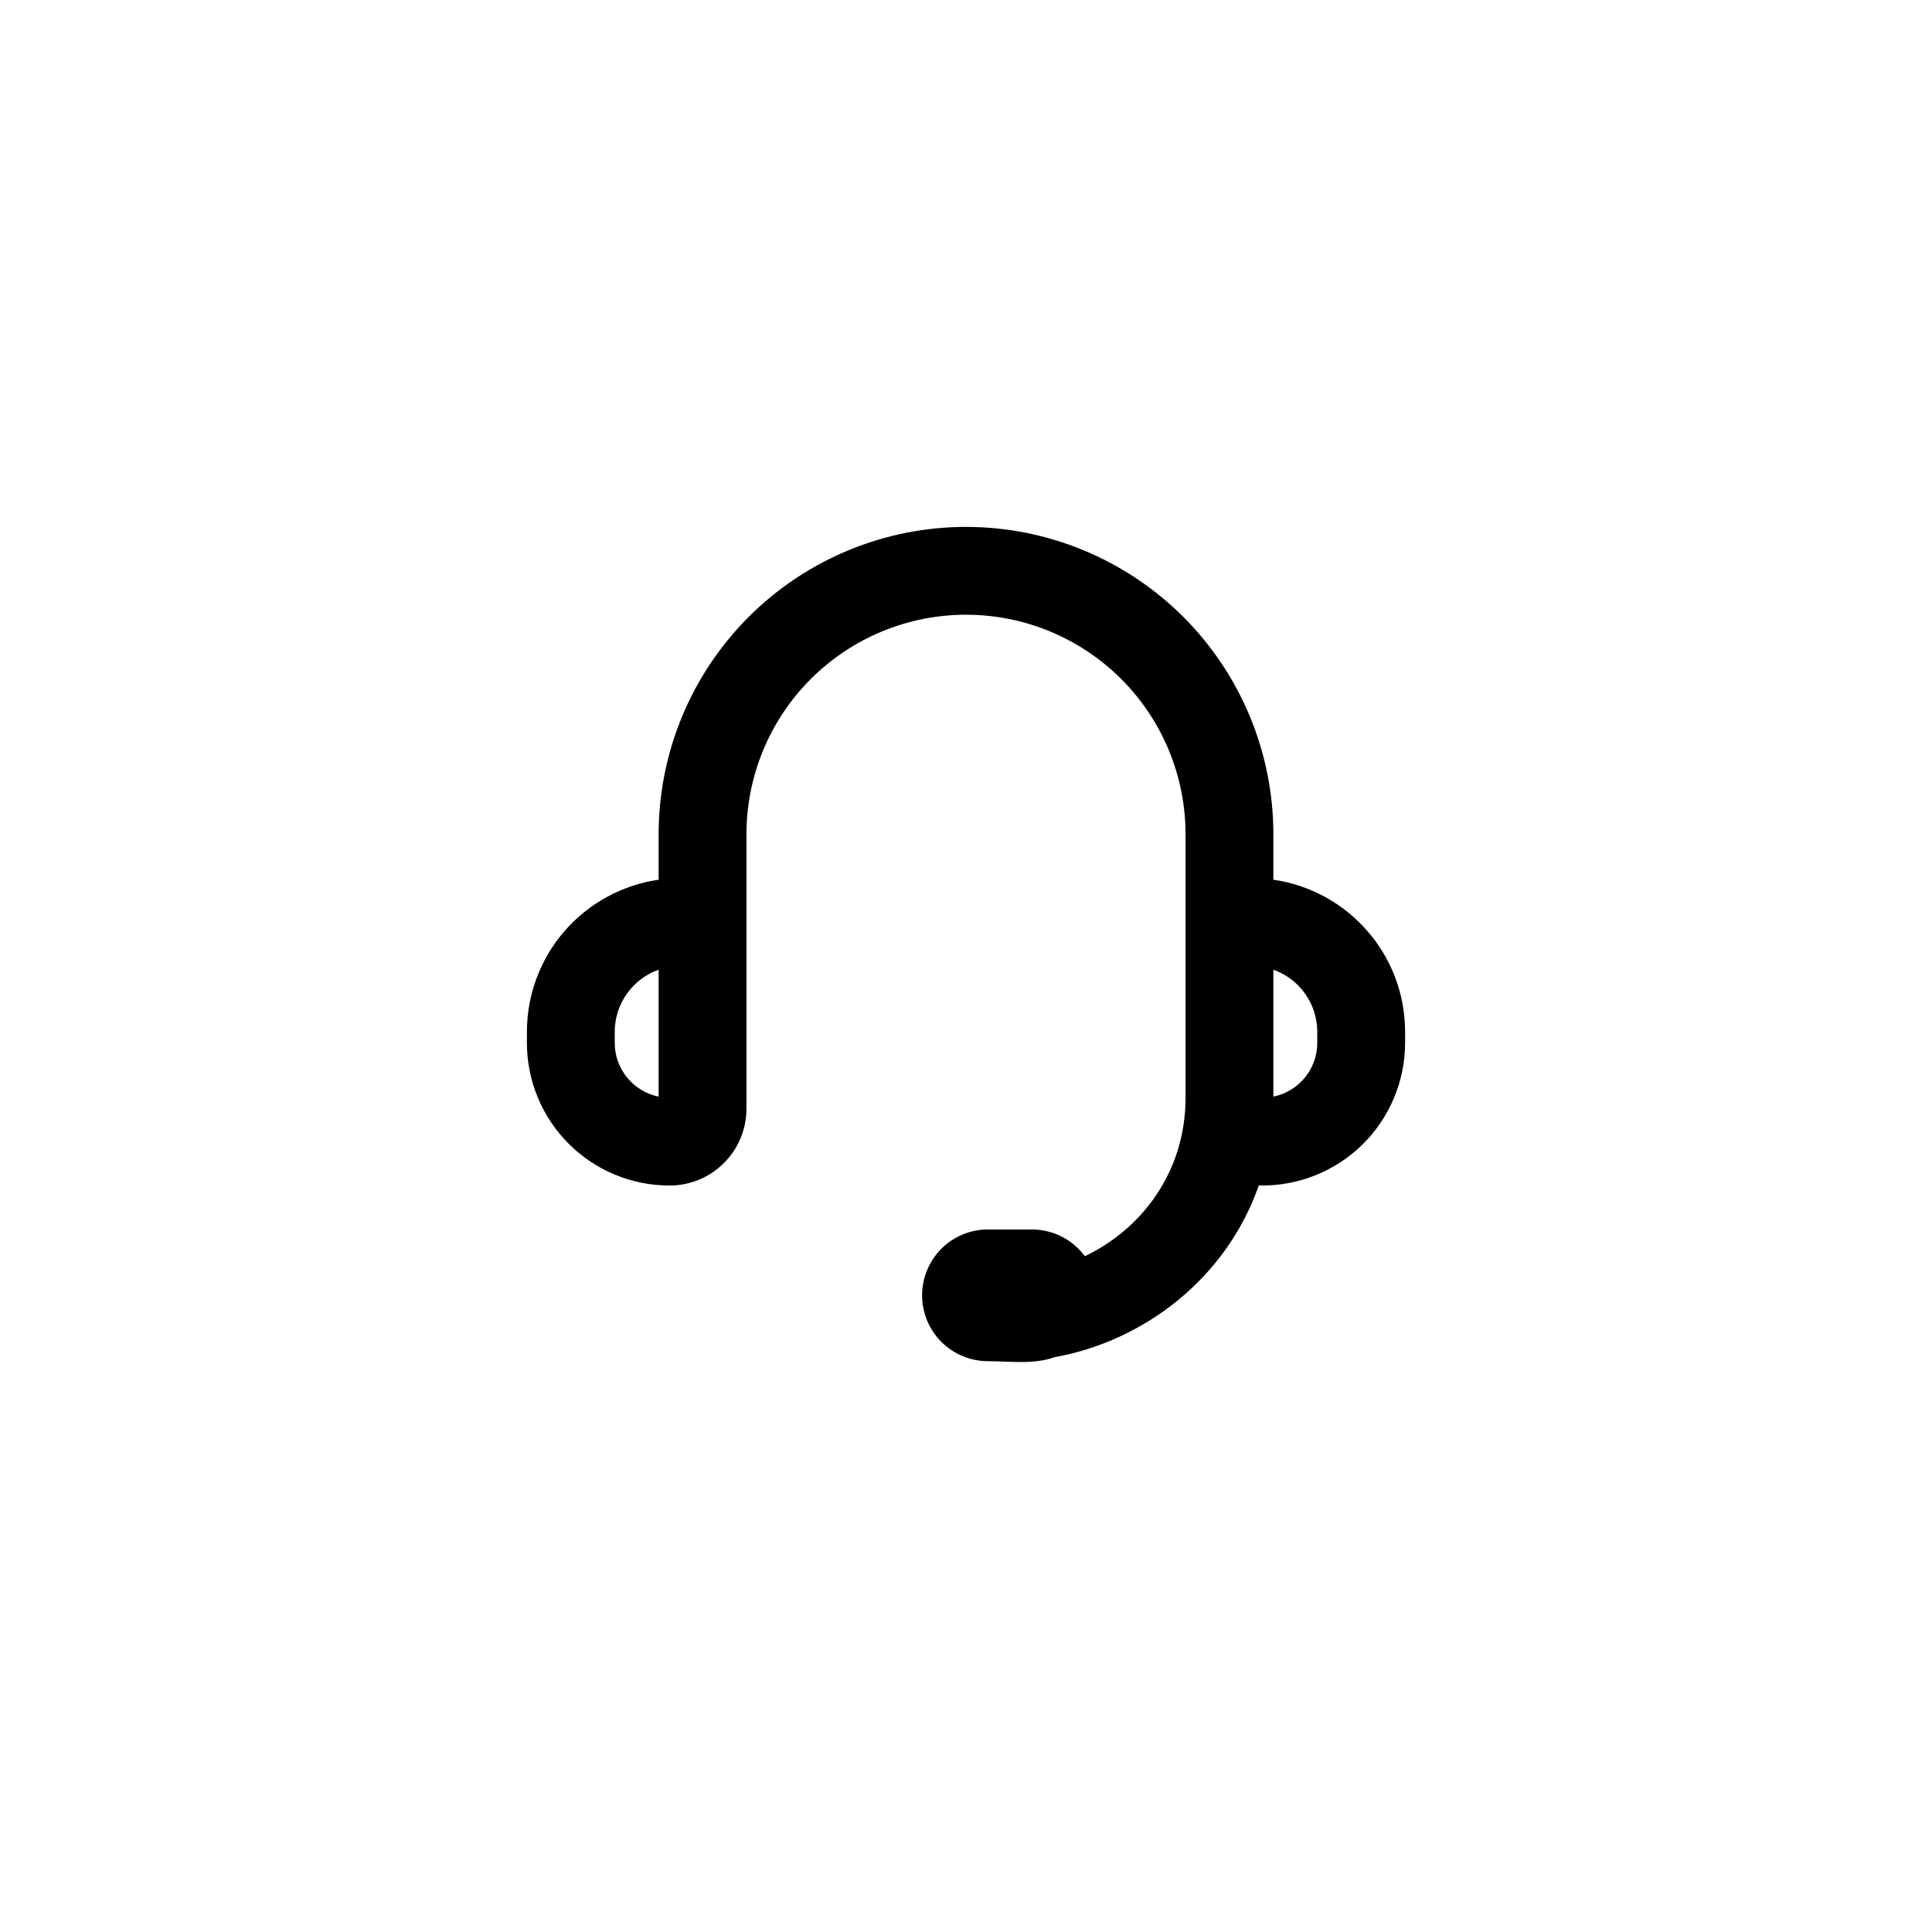
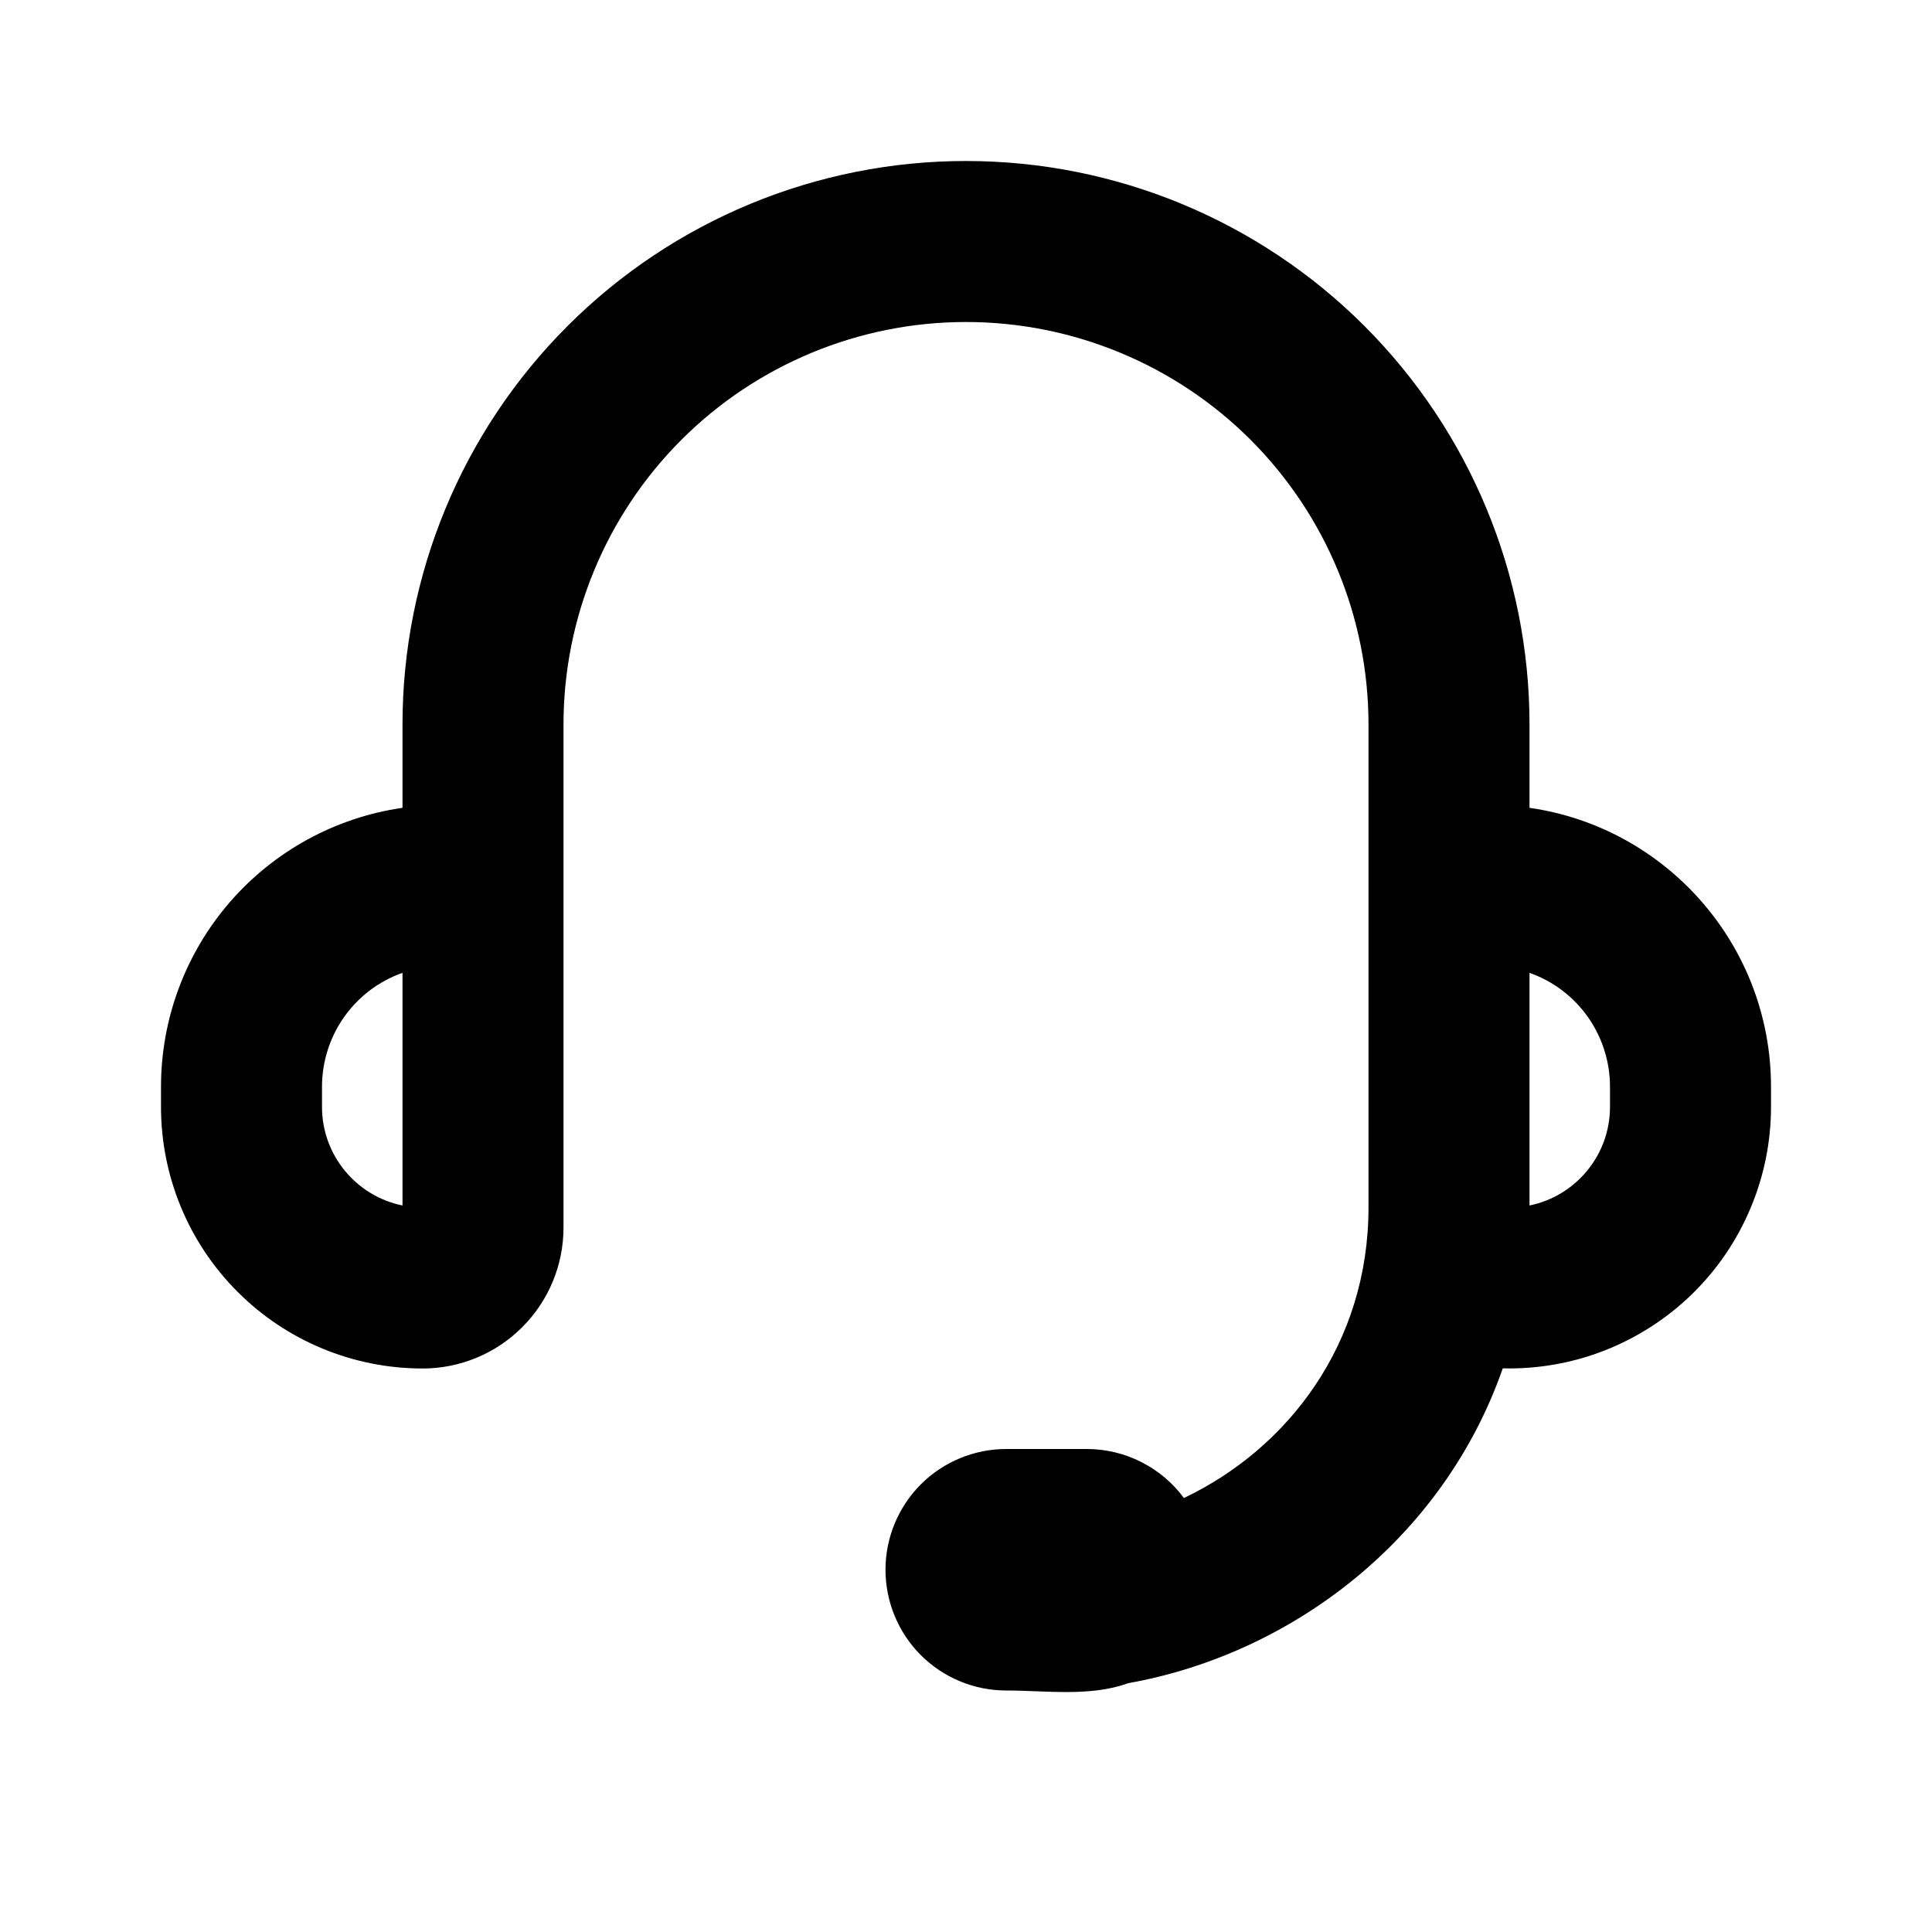
- <svg xmlns="http://www.w3.org/2000/svg" width="44" height="44" viewBox="0 0 44 44" fill="none">
-   <path fill-rule="evenodd" clip-rule="evenodd" d="M15 19C15 17.143 15.738 15.363 17.05 14.05C18.363 12.738 20.143 12 22 12C23.857 12 25.637 12.738 26.95 14.05C28.262 15.363 29 17.143 29 19V20.035C30.696 20.278 32 21.737 32 23.5V23.75C32 24.184 31.913 24.613 31.744 25.012C31.576 25.412 31.329 25.774 31.019 26.076C30.708 26.379 30.34 26.616 29.936 26.775C29.533 26.933 29.102 27.009 28.668 26.998C27.928 29.118 26.046 30.547 24.015 30.909C23.545 31.081 22.989 31 22.5 31C22.102 31 21.721 30.842 21.439 30.561C21.158 30.279 21 29.898 21 29.5C21 29.102 21.158 28.721 21.439 28.439C21.721 28.158 22.102 28 22.5 28H23.5C23.735 28 23.966 28.055 24.176 28.161C24.386 28.267 24.567 28.42 24.707 28.609C26.003 27.992 27 26.689 27 25V19C27 17.674 26.473 16.402 25.535 15.464C24.598 14.527 23.326 14 22 14C20.674 14 19.402 14.527 18.465 15.464C17.527 16.402 17 17.674 17 19V25.25C17 25.714 16.816 26.159 16.487 26.487C16.159 26.816 15.714 27 15.25 27C14.388 27 13.561 26.658 12.952 26.048C12.342 25.439 12 24.612 12 23.75V23.5C12 22.658 12.303 21.845 12.854 21.208C13.405 20.572 14.167 20.155 15 20.035V19ZM15 22.085C14.707 22.188 14.454 22.38 14.275 22.634C14.096 22.887 14 23.19 14 23.5V23.75C14 24.355 14.43 24.86 15 24.975V22.085ZM29 22.085V24.975C29.57 24.859 30 24.355 30 23.75V23.5C30 23.19 29.904 22.887 29.725 22.634C29.546 22.38 29.293 22.188 29 22.085Z" fill="black" />
+ <svg xmlns="http://www.w3.org/2000/svg" width="24" height="24" viewBox="0 0 24 24" fill="none">
+   <path fill-rule="evenodd" clip-rule="evenodd" d="M5 9C5 7.143 5.737 5.363 7.05 4.05C8.363 2.737 10.143 2 12 2C13.857 2 15.637 2.737 16.95 4.05C18.262 5.363 19 7.143 19 9V10.035C20.696 10.278 22 11.737 22 13.5V13.75C22 14.184 21.913 14.613 21.744 15.012C21.576 15.412 21.329 15.774 21.019 16.076C20.708 16.379 20.34 16.616 19.936 16.775C19.533 16.933 19.102 17.009 18.668 16.998C17.928 19.118 16.046 20.547 14.015 20.909C13.545 21.081 12.989 21 12.5 21C12.102 21 11.721 20.842 11.439 20.561C11.158 20.279 11 19.898 11 19.5C11 19.102 11.158 18.721 11.439 18.439C11.721 18.158 12.102 18 12.5 18H13.5C13.735 18 13.966 18.055 14.176 18.161C14.386 18.267 14.568 18.42 14.707 18.609C16.003 17.992 17 16.689 17 15V9C17 7.674 16.473 6.402 15.536 5.464C14.598 4.527 13.326 4 12 4C10.674 4 9.402 4.527 8.464 5.464C7.527 6.402 7 7.674 7 9V15.25C7 15.714 6.816 16.159 6.487 16.487C6.159 16.816 5.714 17 5.25 17C4.388 17 3.561 16.658 2.952 16.048C2.342 15.439 2 14.612 2 13.75V13.5C2 12.658 2.303 11.845 2.854 11.208C3.405 10.572 4.167 10.155 5 10.035V9ZM5 12.085C4.707 12.188 4.454 12.38 4.275 12.633C4.096 12.887 4 13.19 4 13.5V13.75C4 14.355 4.43 14.86 5 14.975V12.085ZM19 12.085V14.975C19.57 14.859 20 14.355 20 13.75V13.5C20 13.19 19.904 12.887 19.725 12.633C19.546 12.38 19.293 12.188 19 12.085Z" fill="black" />
</svg>
